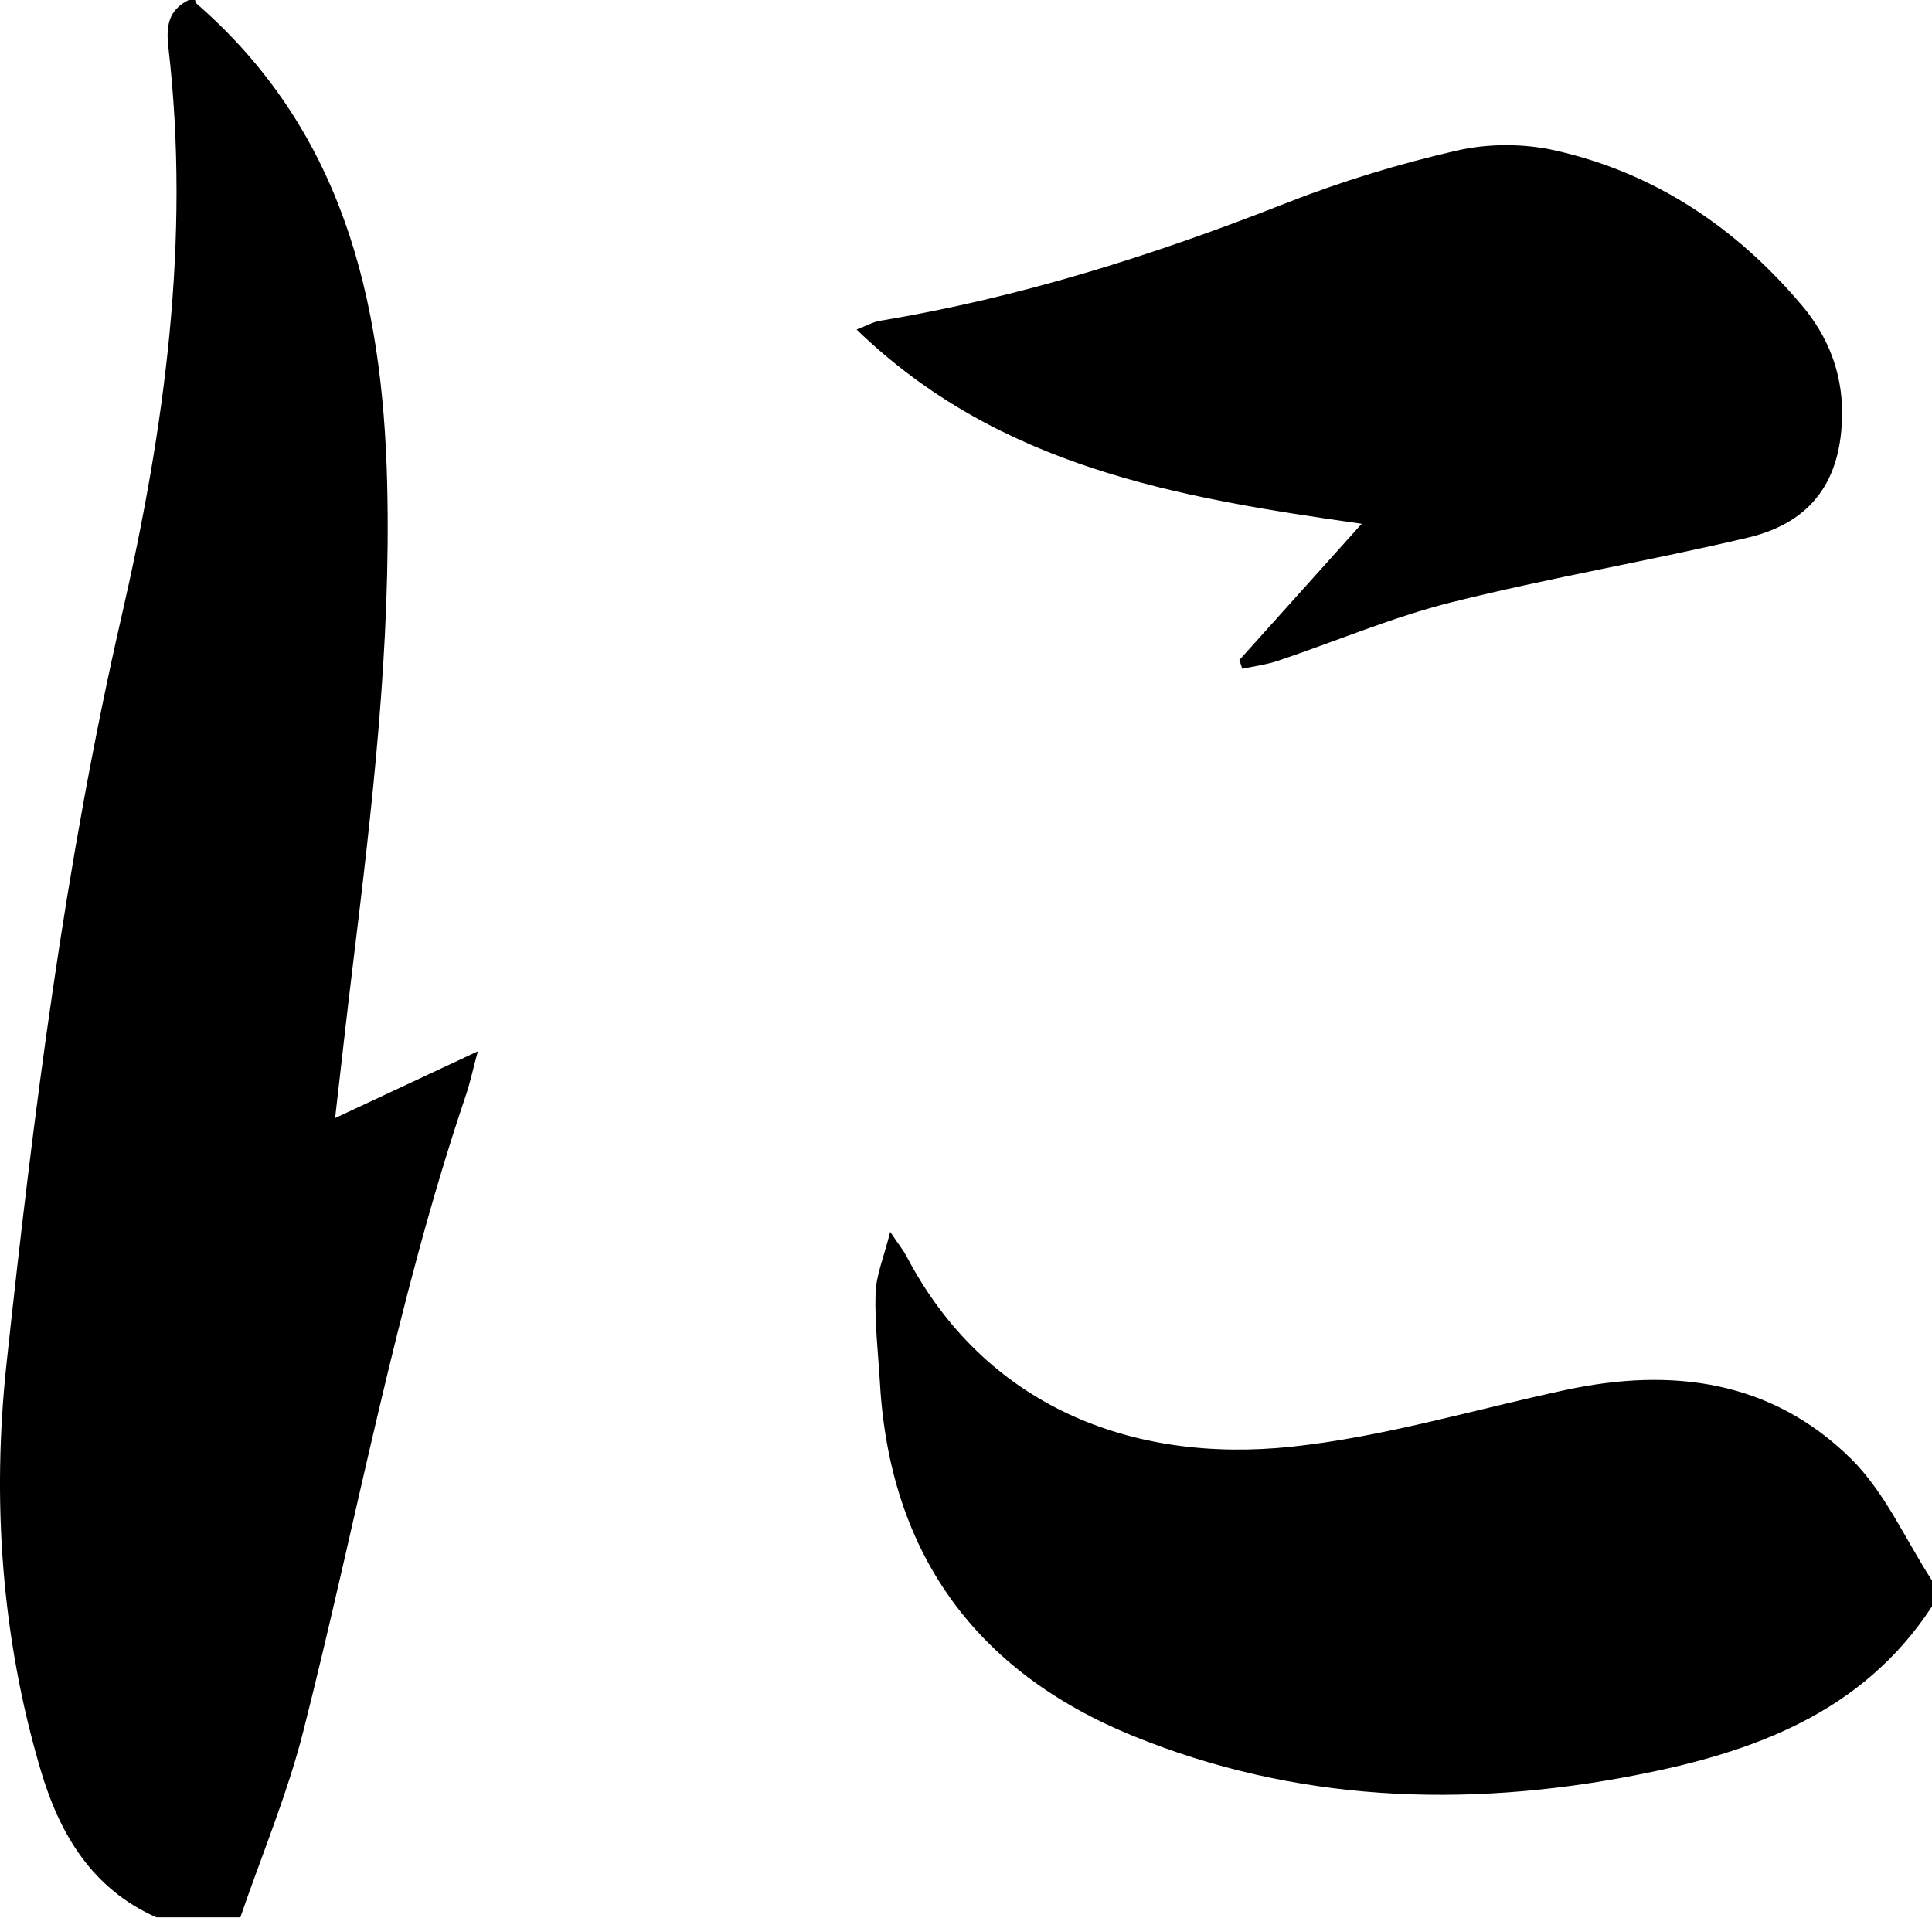
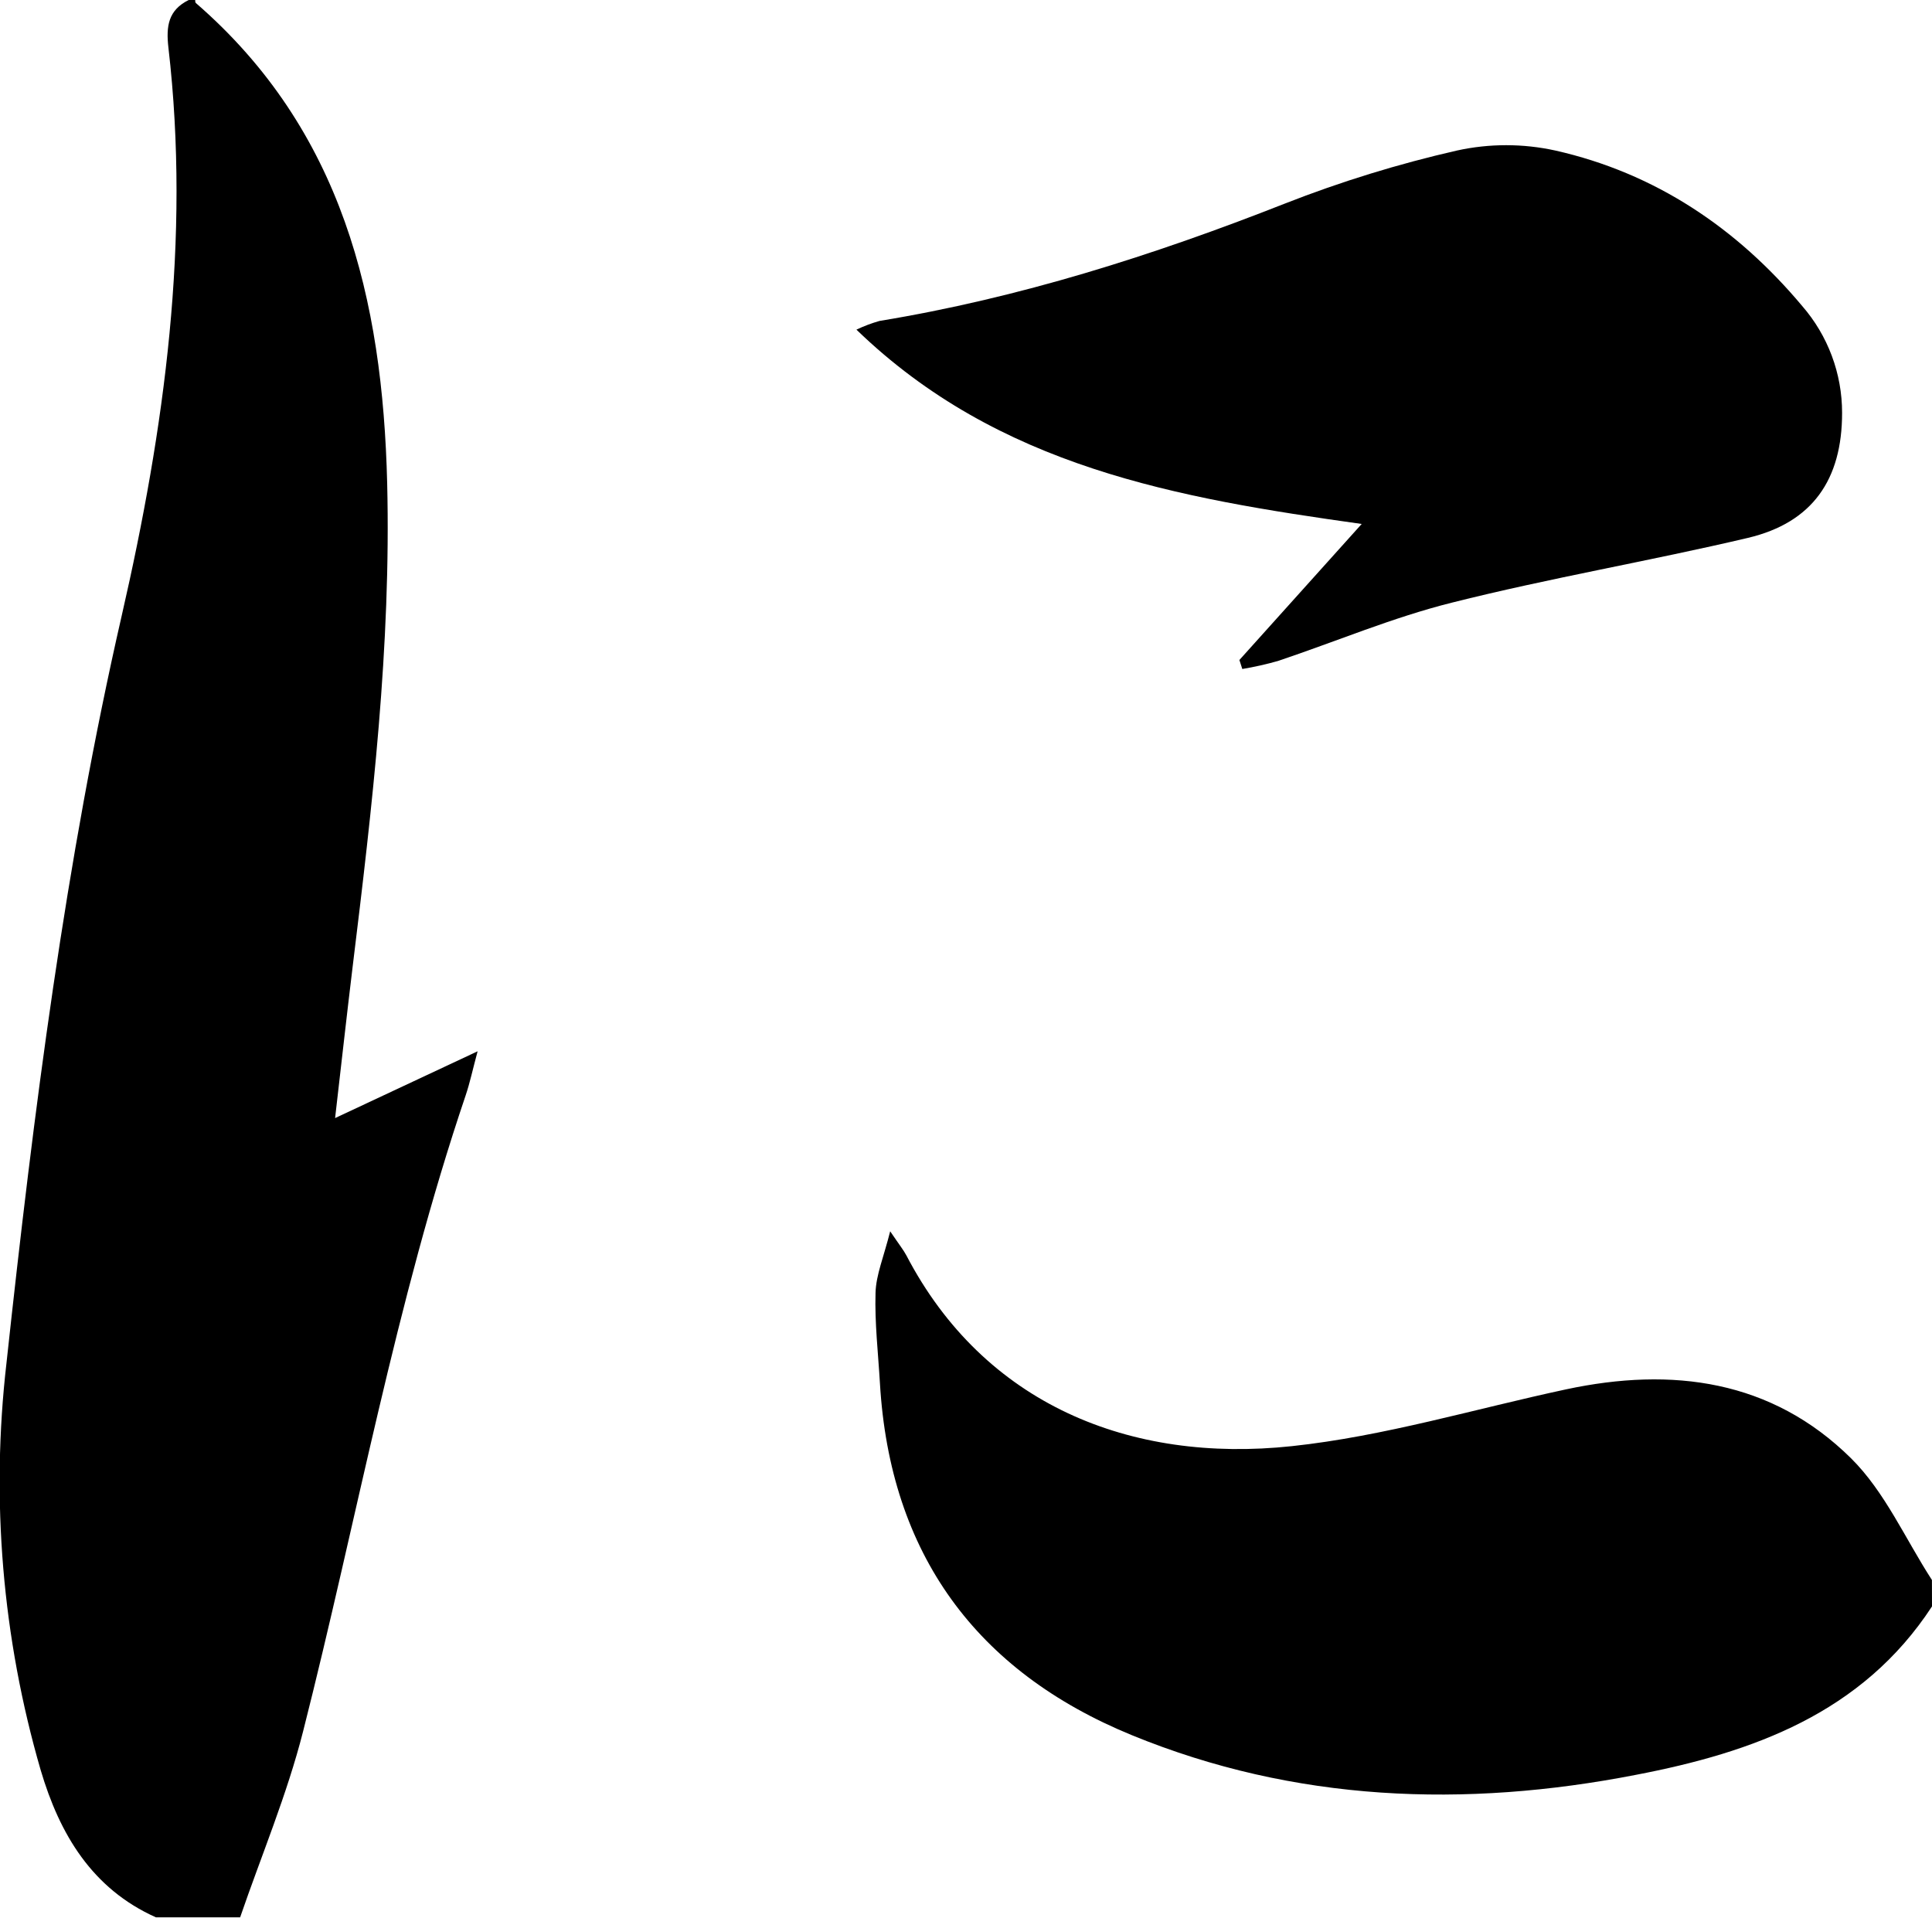
- <svg xmlns="http://www.w3.org/2000/svg" version="1.1" x="0px" y="0px" viewBox="0 0 298.248 296" style="enable-background:new 0 0 298.248 296;" xml:space="preserve">
-   <g id="Layer_1">
- </g>
-   <g id="Layer_2">
-     <g>
-       <path d="M30.125,0c0.04,0.162,0.024,0.388,0.127,0.476c22.601,19.6,28.819,45.662,29.516,74.128    c0.615,25.1-2.299,49.894-5.334,74.705c-0.907,7.417-1.724,14.845-2.701,23.298    c7.531-3.524,14.312-6.697,22.028-10.307c-0.77,2.864-1.192,4.867-1.843,6.793    c-10.857,32.097-16.78,65.456-25.102,98.201C44.335,277.056,40.382,286.442,37.103,296    c-4.319,0-8.638,0-12.958,0c-9.949-4.416-14.94-12.848-17.866-22.731    c-6.088-20.561-7.535-41.752-5.263-62.841c4.171-38.714,9.059-77.372,17.78-115.411    c6.617-28.861,10.635-57.973,7.203-87.656C25.61,3.999,25.987,1.564,29.129,0    C29.461,0,29.793,0,30.125,0z" />
-       <path d="M298.248,248c-10.789,16.515-27.721,22.545-45.695,26.045    c-26.413,5.143-52.687,4.18-77.839-6.136c-23.976-9.834-37.325-27.978-38.869-54.3    c-0.273-4.653-0.823-9.317-0.683-13.959c0.083-2.765,1.263-5.496,2.258-9.476    c1.447,2.14,2.061,2.884,2.498,3.72c12.037,23.003,34.571,32.102,59.496,29.445    c14.263-1.521,28.238-5.753,42.342-8.77c16.378-3.503,31.758-1.468,44.011,10.653    c5.229,5.172,8.384,12.454,12.481,18.777C298.248,245.333,298.248,246.667,298.248,248z" />
-       <path d="M191.328,101.893c6.076-6.767,12.152-13.535,18.884-21.033    c-28.517-4.037-56.063-8.783-77.976-29.987c1.615-0.621,2.555-1.173,3.558-1.34    c21.552-3.57,42.222-10.096,62.523-18.095c8.615-3.395,17.57-6.126,26.59-8.197    c4.839-1.111,10.348-1.104,15.198-0.009c15.383,3.473,27.972,11.938,38.104,23.969    c3.942,4.682,6.164,10.207,6.159,16.508c-0.008,10.288-4.566,16.932-14.541,19.288    c-15.174,3.585-30.582,6.191-45.703,9.972c-9.126,2.282-17.884,6.032-26.834,9.044    c-1.776,0.598-3.672,0.836-5.513,1.24C191.628,102.8,191.478,102.346,191.328,101.893z" />
-     </g>
+ <svg xmlns="http://www.w3.org/2000/svg" viewBox="0 0 298.25 296">
+   <g id="Layer_2" data-name="Layer 2">
+     <path d="M30.13,0c0,.16,0,.39.12.48,22.6,19.6,28.82,45.66,29.52,74.12.61,25.1-2.3,49.9-5.34,74.71-.9,7.42-1.72,14.84-2.7,23.3l22-10.31c-.77,2.86-1.19,4.87-1.84,6.79-10.86,32.1-16.78,65.46-25.1,98.2-2.48,9.77-6.44,19.15-9.72,28.71h-13C14.2,291.58,9.2,283.15,6.28,273.27A159.65,159.65,0,0,1,1,210.43C5.19,171.71,10.08,133.06,18.8,95,25.41,66.16,29.43,37,26,7.36,25.61,4,26,1.56,29.13,0Z" />
+     <path d="M298.25,248c-10.79,16.52-27.72,22.55-45.7,26-26.41,5.15-52.68,4.19-77.84-6.13-24-9.84-37.32-28-38.87-54.3-.27-4.65-.82-9.32-.68-14,.08-2.76,1.26-5.5,2.26-9.48,1.45,2.14,2.06,2.89,2.5,3.72,12,23,34.57,32.11,59.49,29.45,14.27-1.52,28.24-5.75,42.35-8.77,16.37-3.5,31.75-1.47,44,10.65,5.23,5.18,8.38,12.46,12.48,18.78Z" />
+     <path d="M191.33,101.89l18.88-21c-28.51-4-56.06-8.78-78-30a22.9,22.9,0,0,1,3.55-1.34C157.35,46,178,39.44,198.32,31.44a185.7,185.7,0,0,1,26.59-8.2,35.42,35.42,0,0,1,15.2,0c15.38,3.47,28,11.94,38.1,24a25.11,25.11,0,0,1,6.16,16.51c0,10.29-4.57,16.93-14.54,19.29-15.18,3.58-30.59,6.19-45.71,10-9.12,2.28-17.88,6-26.83,9a51.08,51.08,0,0,1-5.51,1.24Z" />
  </g>
-   <g id="Layer_3">
- </g>
-   <g id="Layer_4">
- </g>
</svg>
